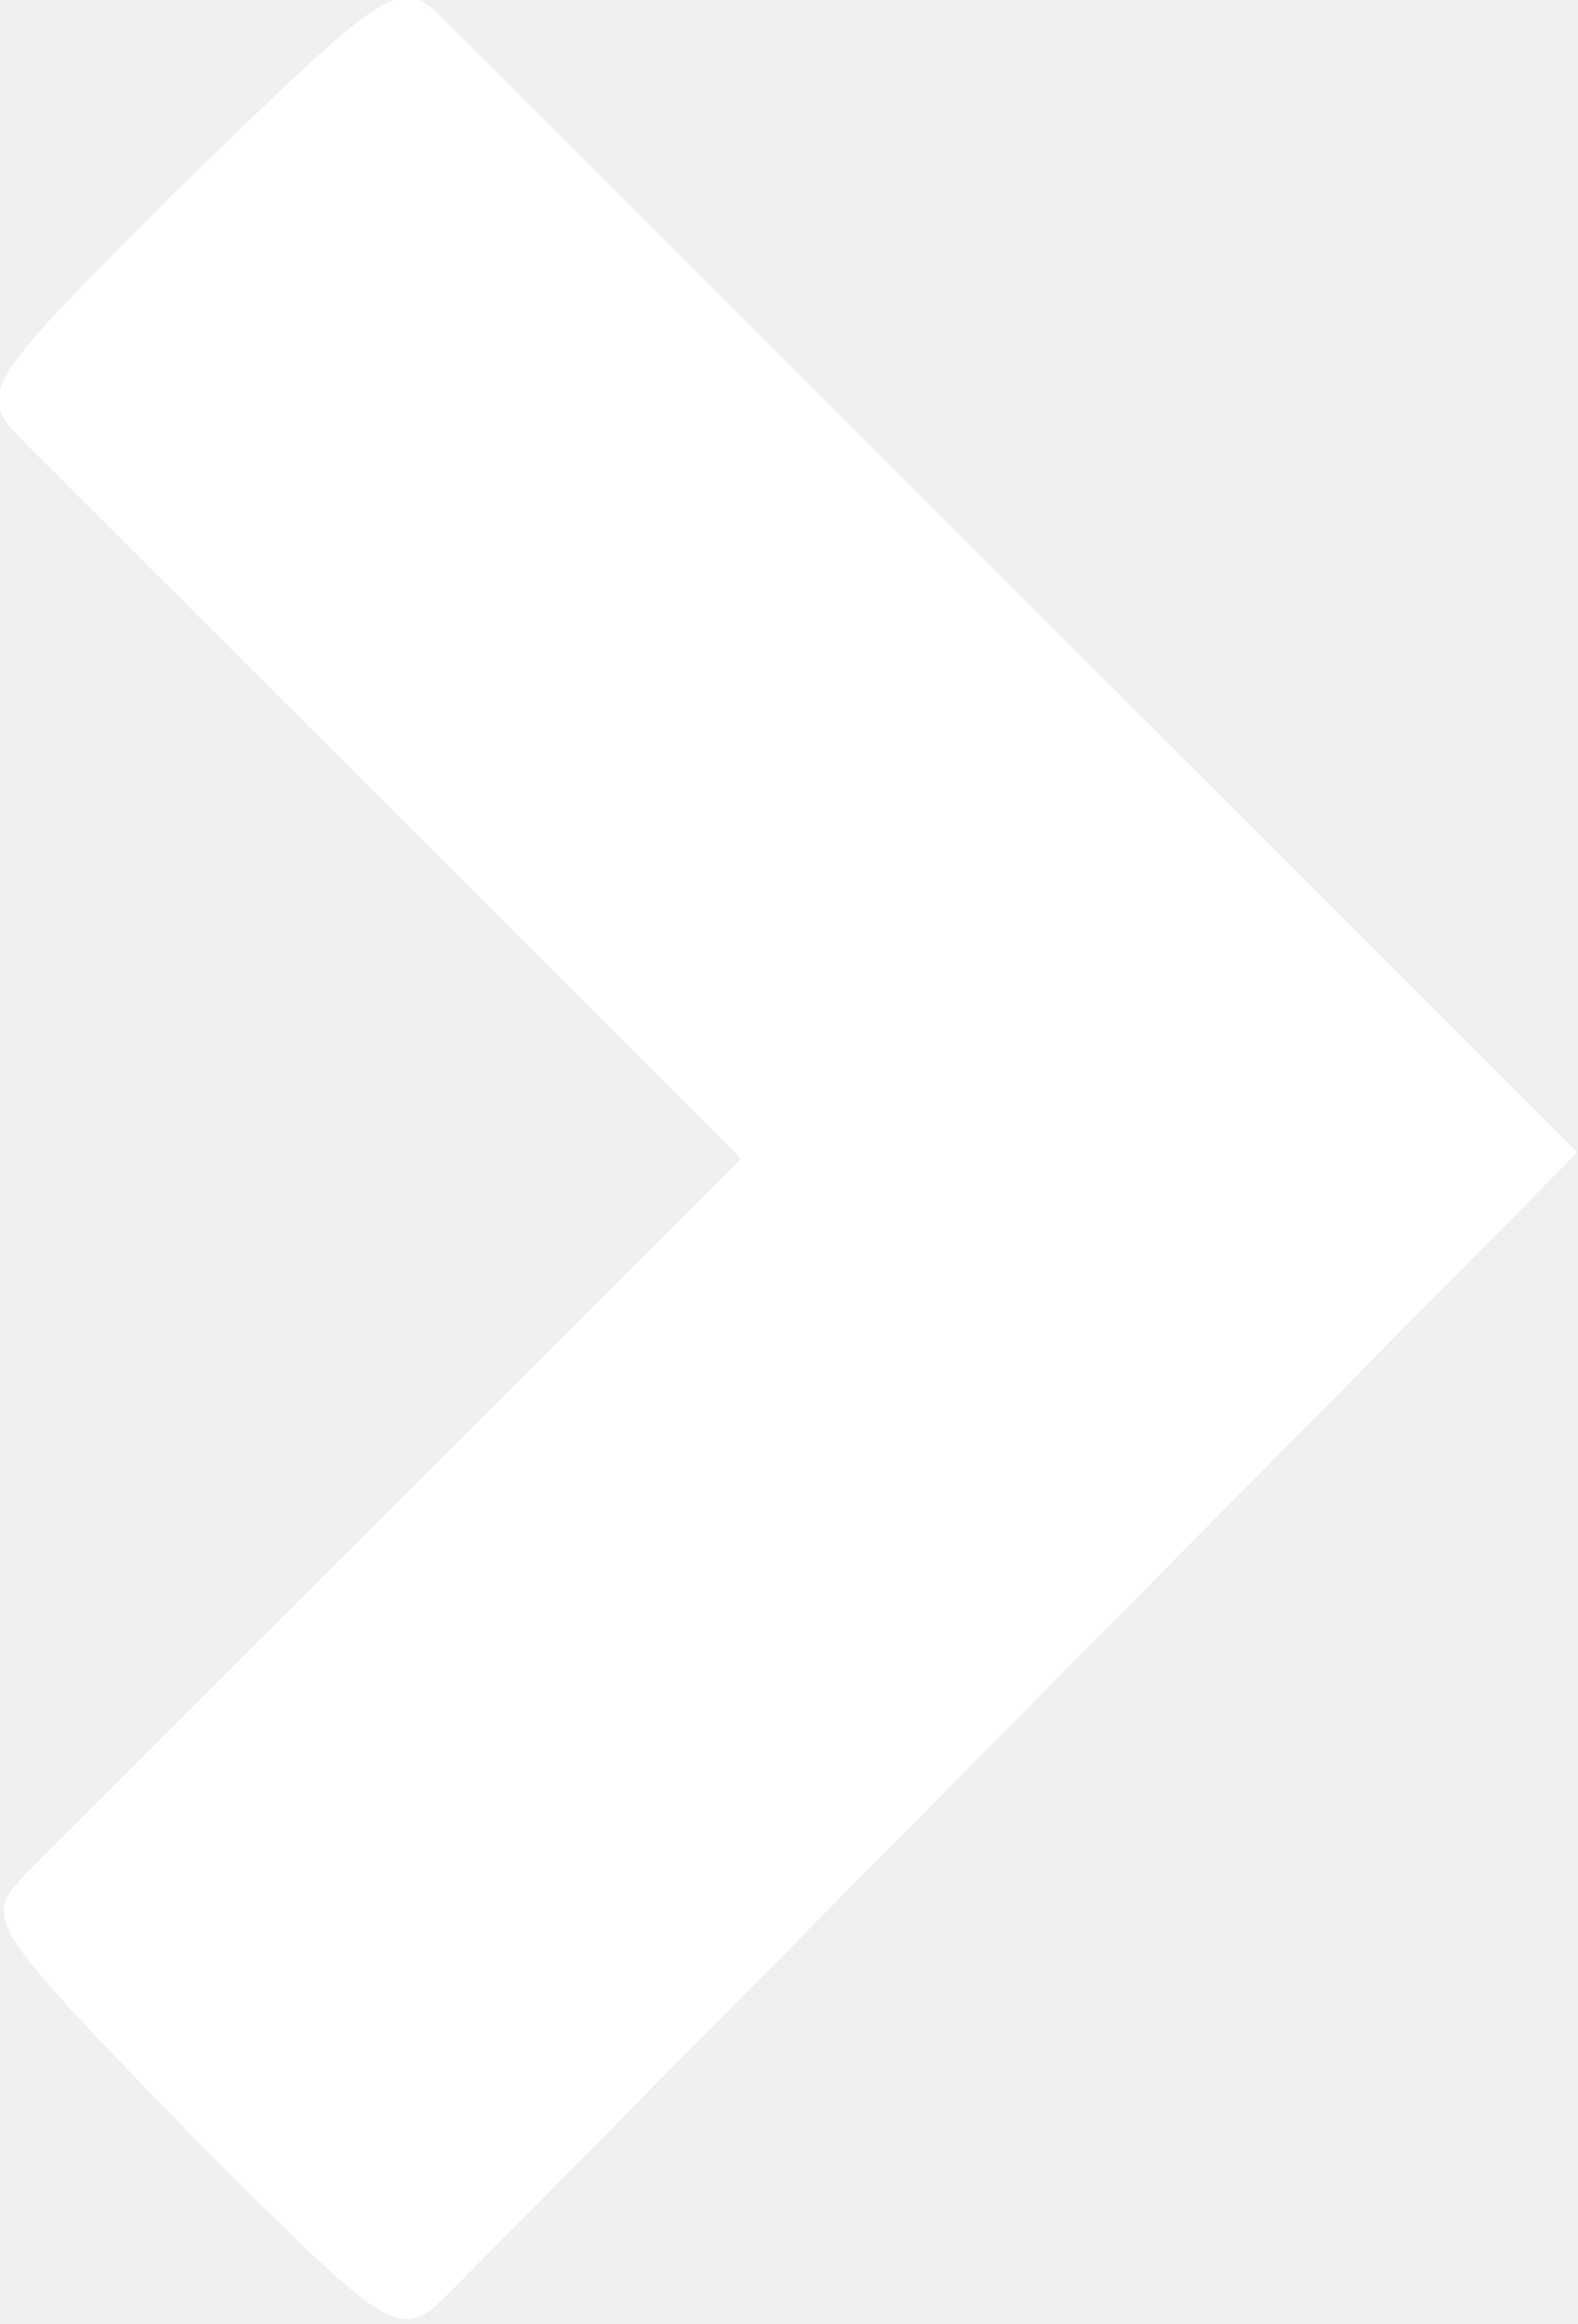
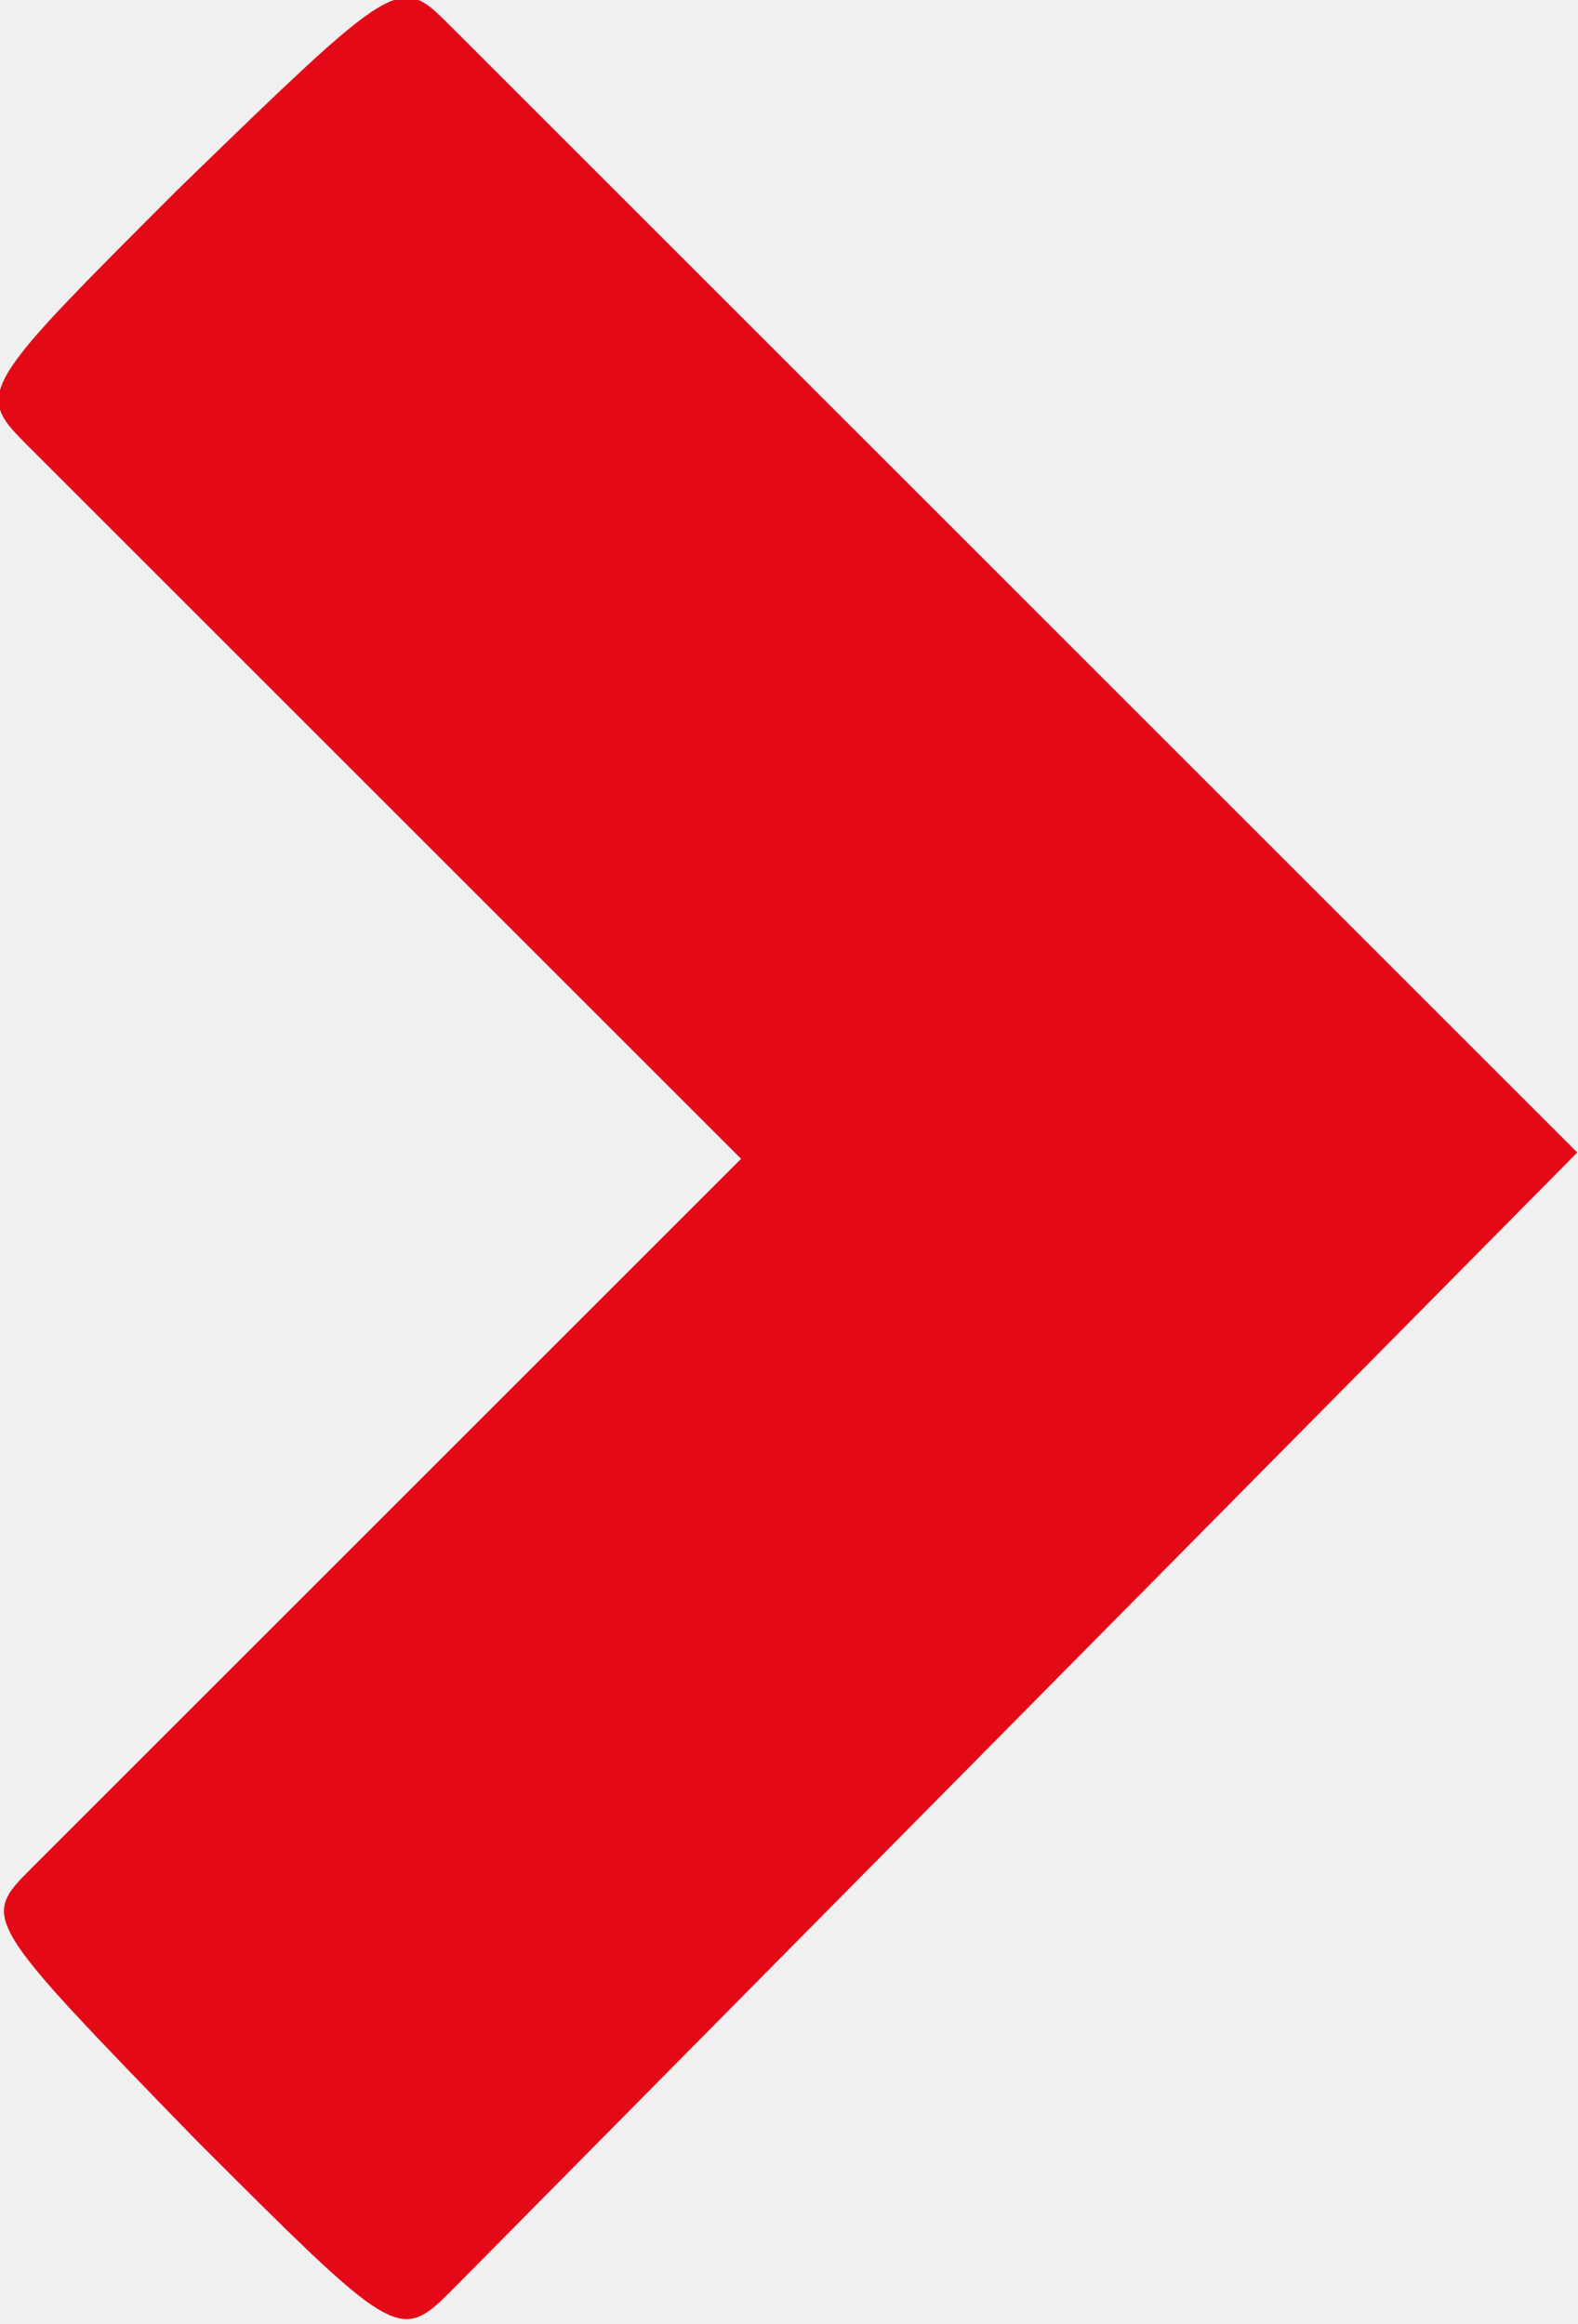
<svg xmlns="http://www.w3.org/2000/svg" version="1.1" id="Laag_1" x="0px" y="0px" viewBox="0 0 24.9 36.7" style="enable-background:new 0 0 24.9 36.7;" xml:space="preserve">
  <style type="text/css">
- 	.st0{fill:#FFFFFF;}
+ 	.st0{fill:#E30916;}
</style>
  <path id="Path_348_00000014599154338374706780000006146584328647693970_" class="st0" d="M7.1,0.4C6.3-0.4,6.3-0.4,2.8,3  c-3.1,3.1-3.2,3.2-2.4,4c4.1,4.1,7.7,7.7,11.3,11.3c-5.2,5.2-9.5,9.5-11.2,11.2c-0.8,0.8-0.8,0.8,2.6,4.3c3.1,3.1,3.2,3.2,4,2.4  l17.8-18C19.7,13,8.8,2.1,7.1,0.4" />
</svg>
